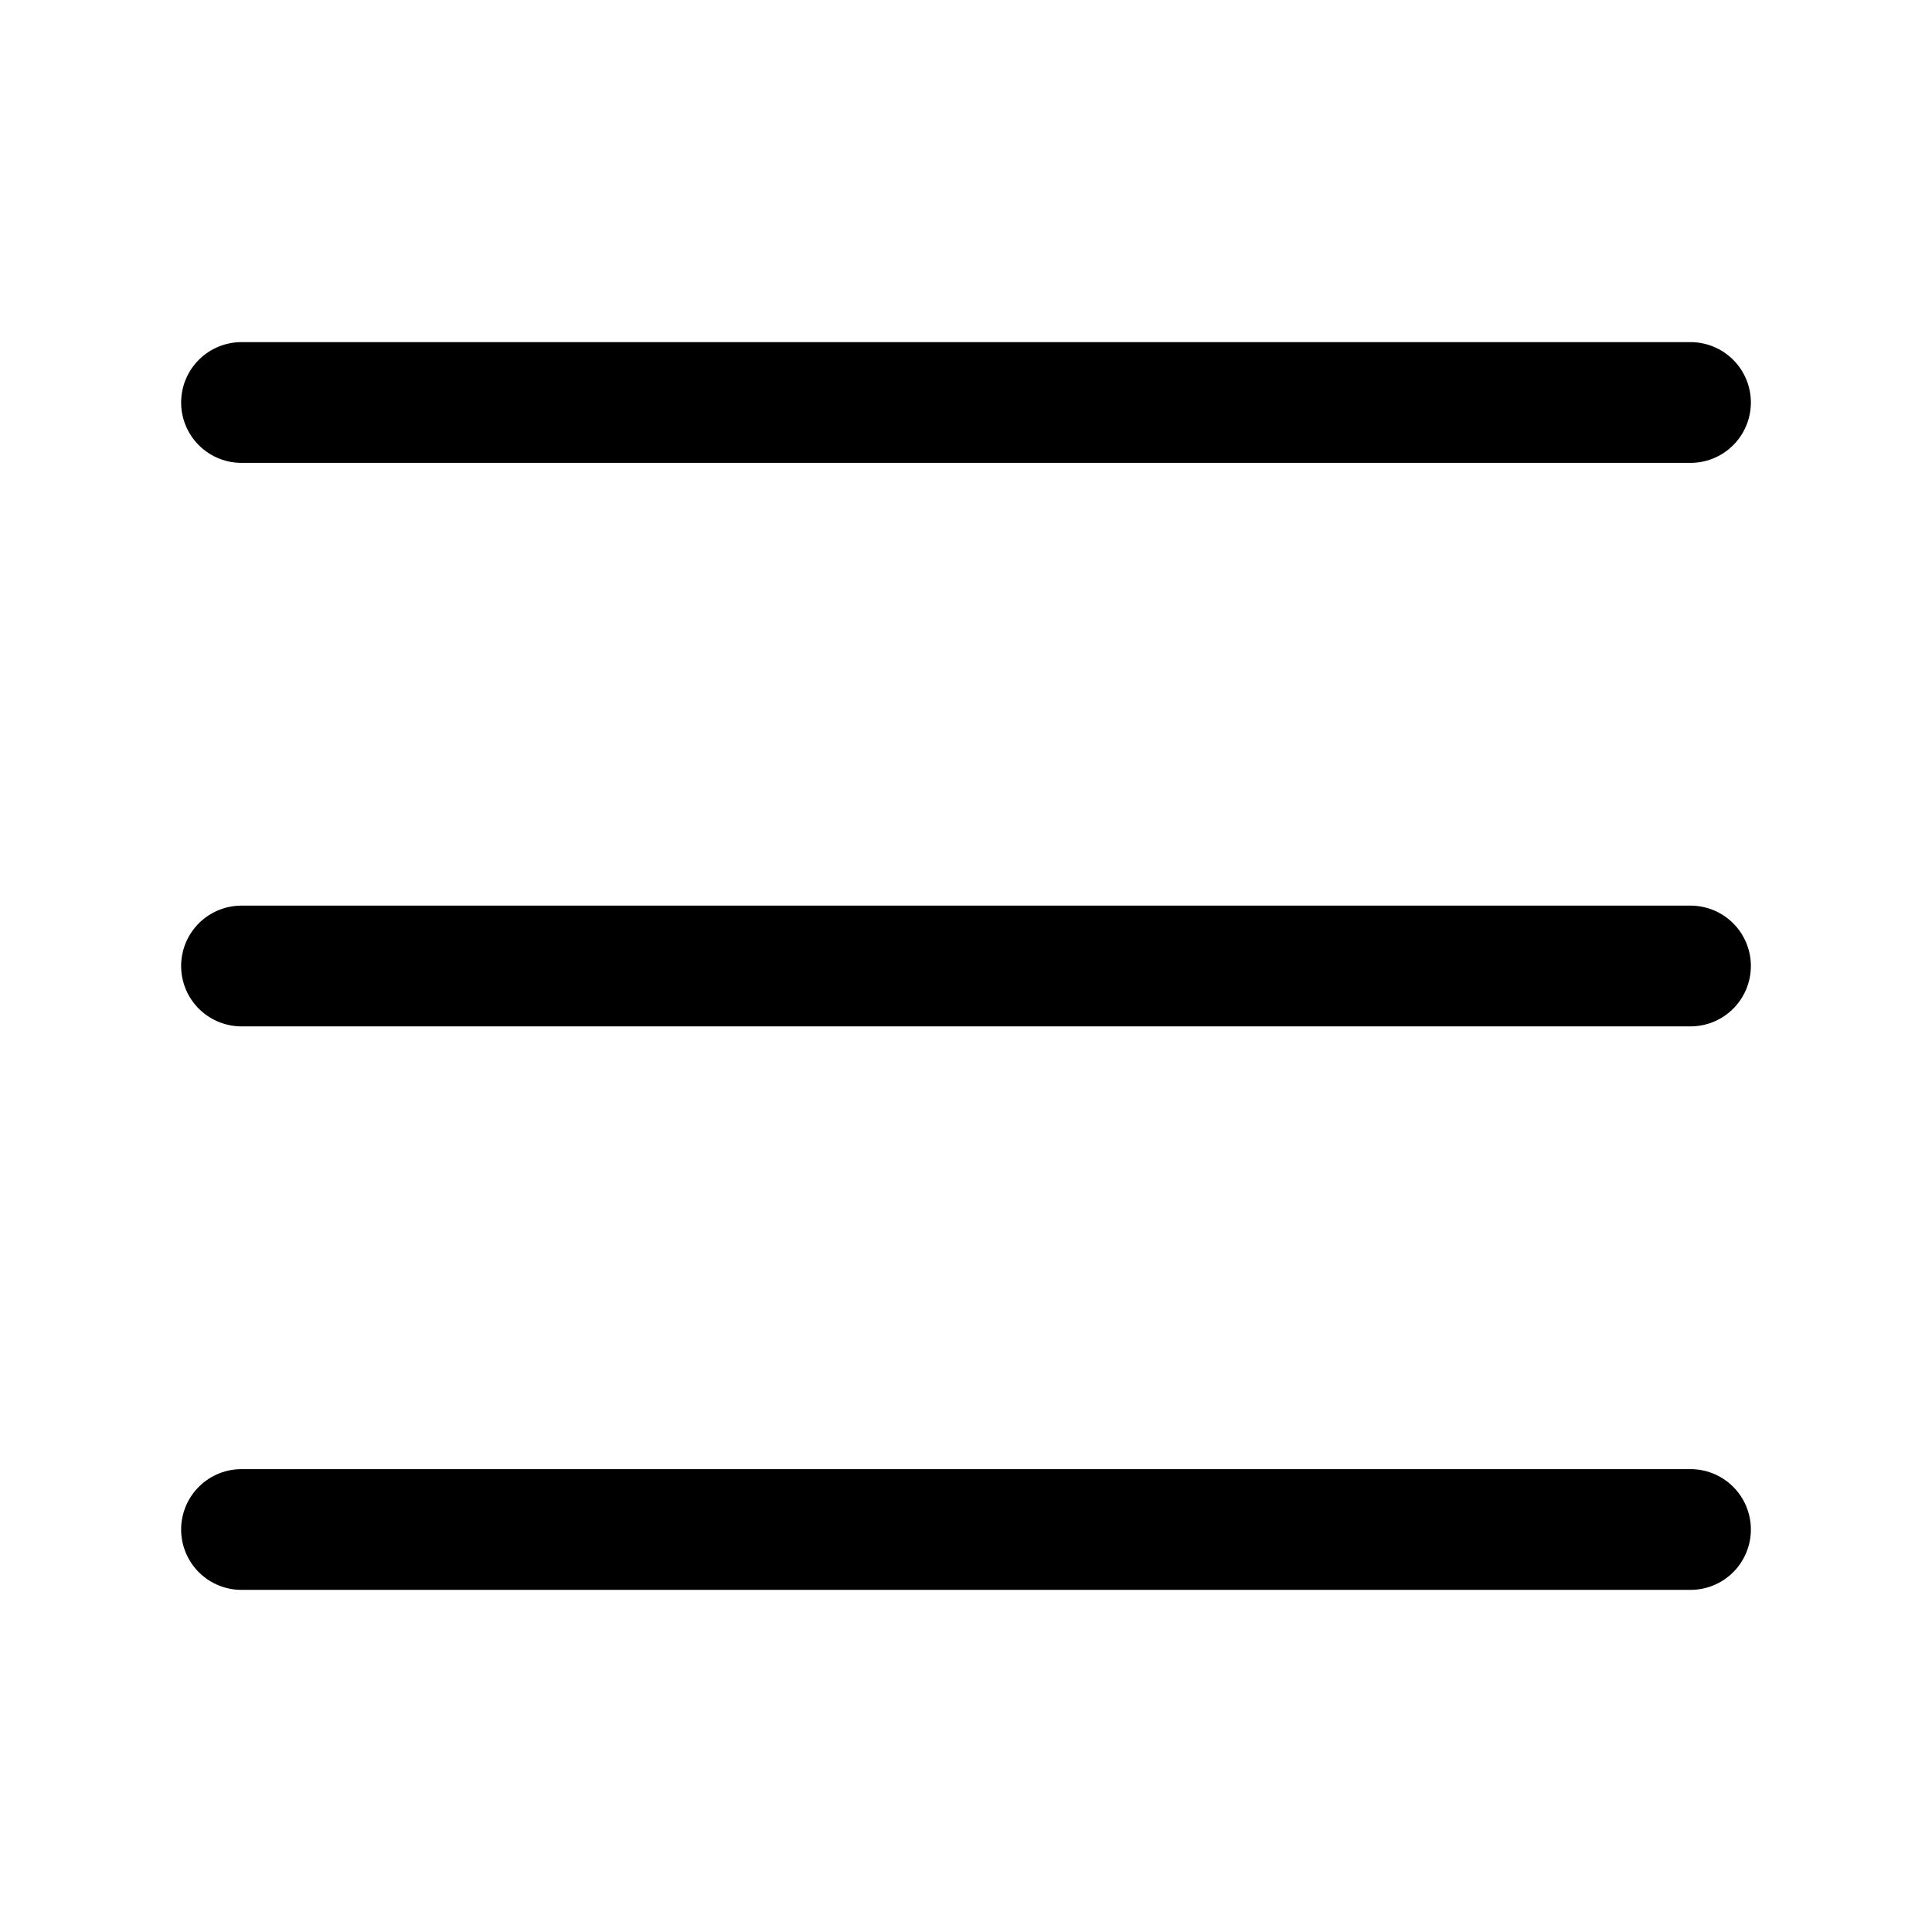
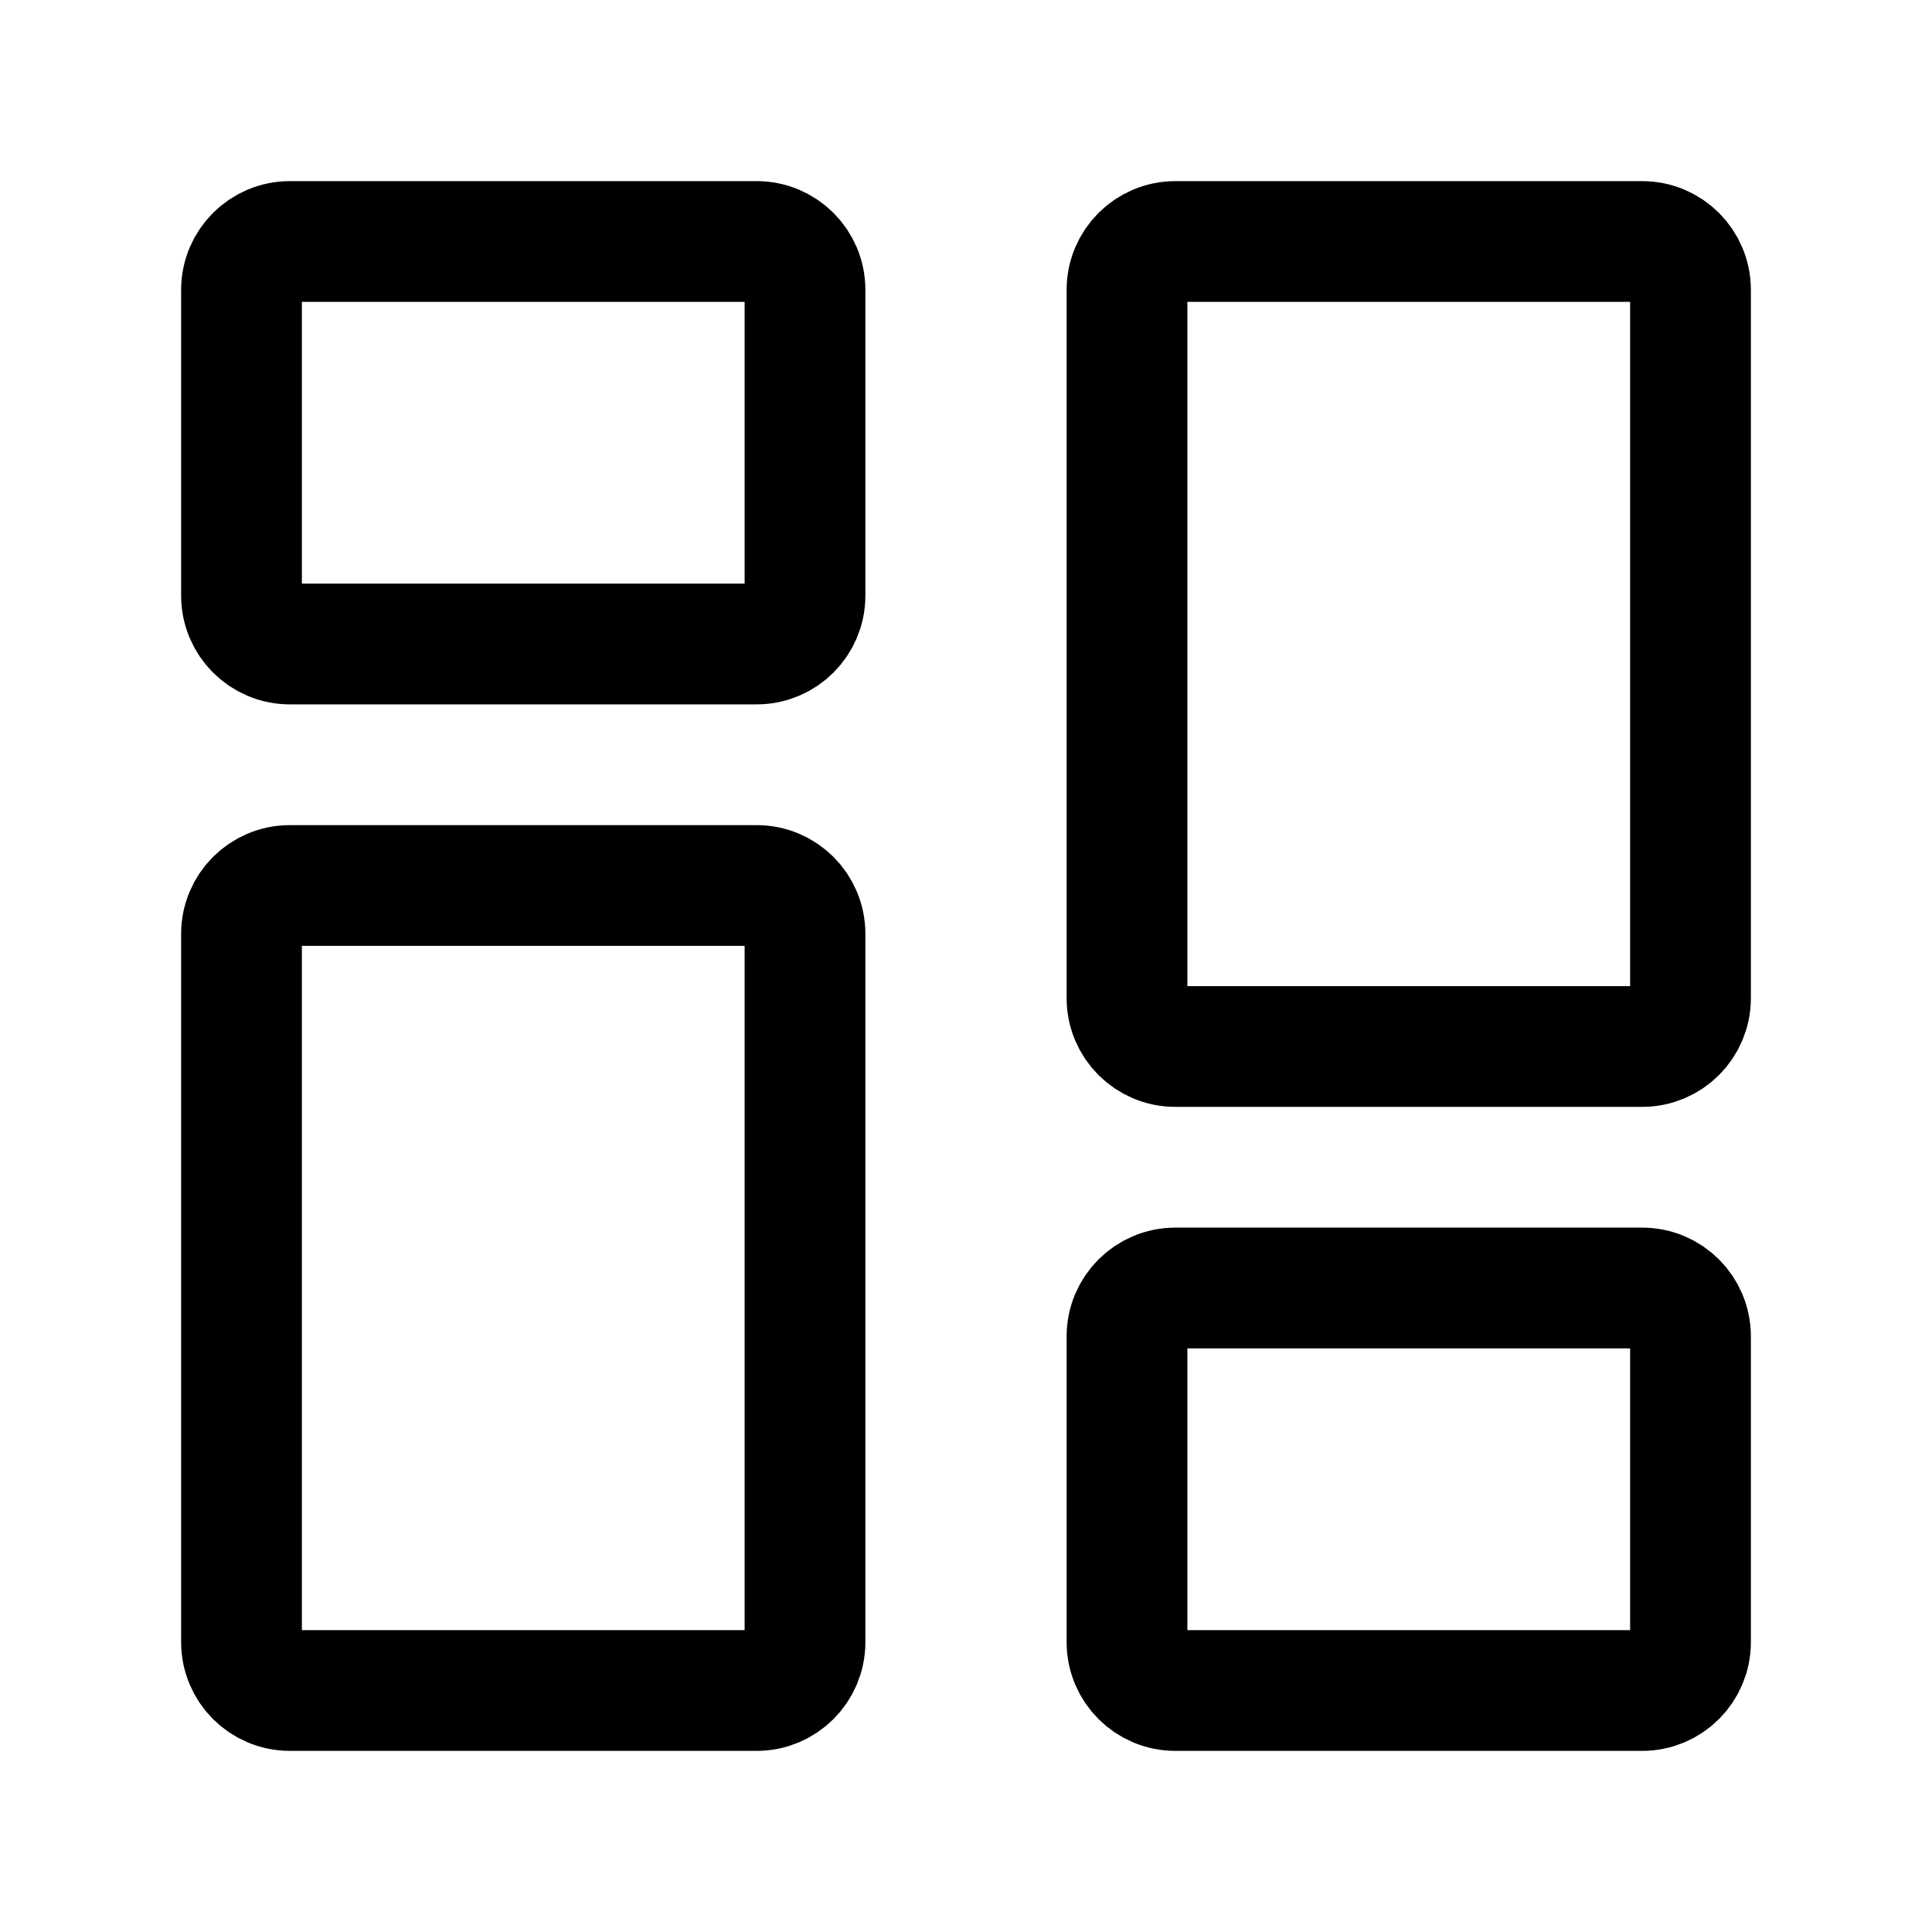
<svg xmlns="http://www.w3.org/2000/svg" stroke-width="1.5" viewBox="0 0 24 24" fill="none" color="#000000">
-   <path d="M3 5H21" stroke="#000000" stroke-width="1.5" stroke-linecap="round" stroke-linejoin="round" />
-   <path d="M3 12H21" stroke="#000000" stroke-width="1.5" stroke-linecap="round" stroke-linejoin="round" />
-   <path d="M3 19H21" stroke="#000000" stroke-width="1.5" stroke-linecap="round" stroke-linejoin="round" />
+   <path d="M3 7.4V3.6C3 3.269 3.269 3 3.6 3H9.4C9.731 3 10 3.269 10 3.6V7.4C10 7.731 9.731 8 9.4 8H3.6C3.269 8 3 7.731 3 7.4Z" stroke="#000000" stroke-width="1.5" />
+   <path d="M14 20.4V16.6C14 16.269 14.269 16 14.6 16H20.4C20.731 16 21 16.269 21 16.6V20.4C21 20.731 20.731 21 20.4 21H14.6C14.269 21 14 20.731 14 20.4Z" stroke="#000000" stroke-width="1.5" />
+   <path d="M14 12.4V3.6C14 3.269 14.269 3 14.6 3H20.4C20.731 3 21 3.269 21 3.6V12.4C21 12.731 20.731 13 20.4 13H14.6C14.269 13 14 12.731 14 12.4Z" stroke="#000000" stroke-width="1.5" />
+   <path d="M3 20.4V11.6C3 11.269 3.269 11 3.6 11H9.4C9.731 11 10 11.269 10 11.6V20.4C10 20.731 9.731 21 9.4 21H3.6C3.269 21 3 20.731 3 20.4Z" stroke="#000000" stroke-width="1.5" />
</svg>
